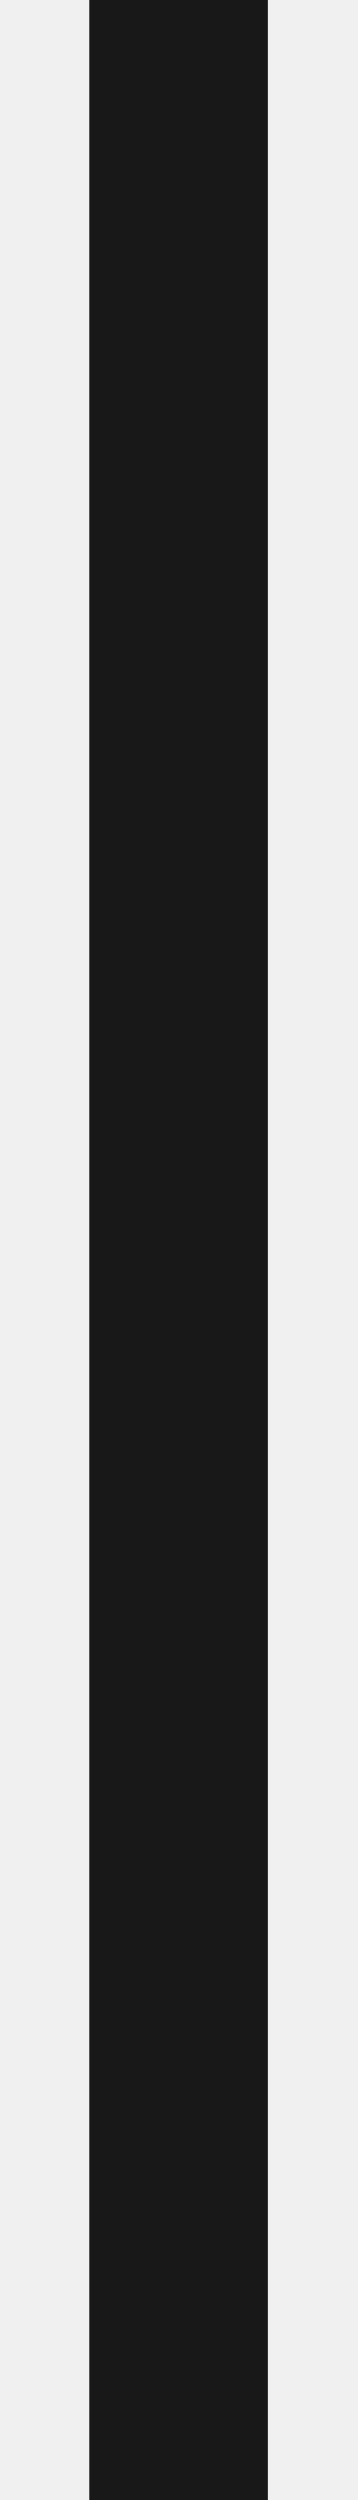
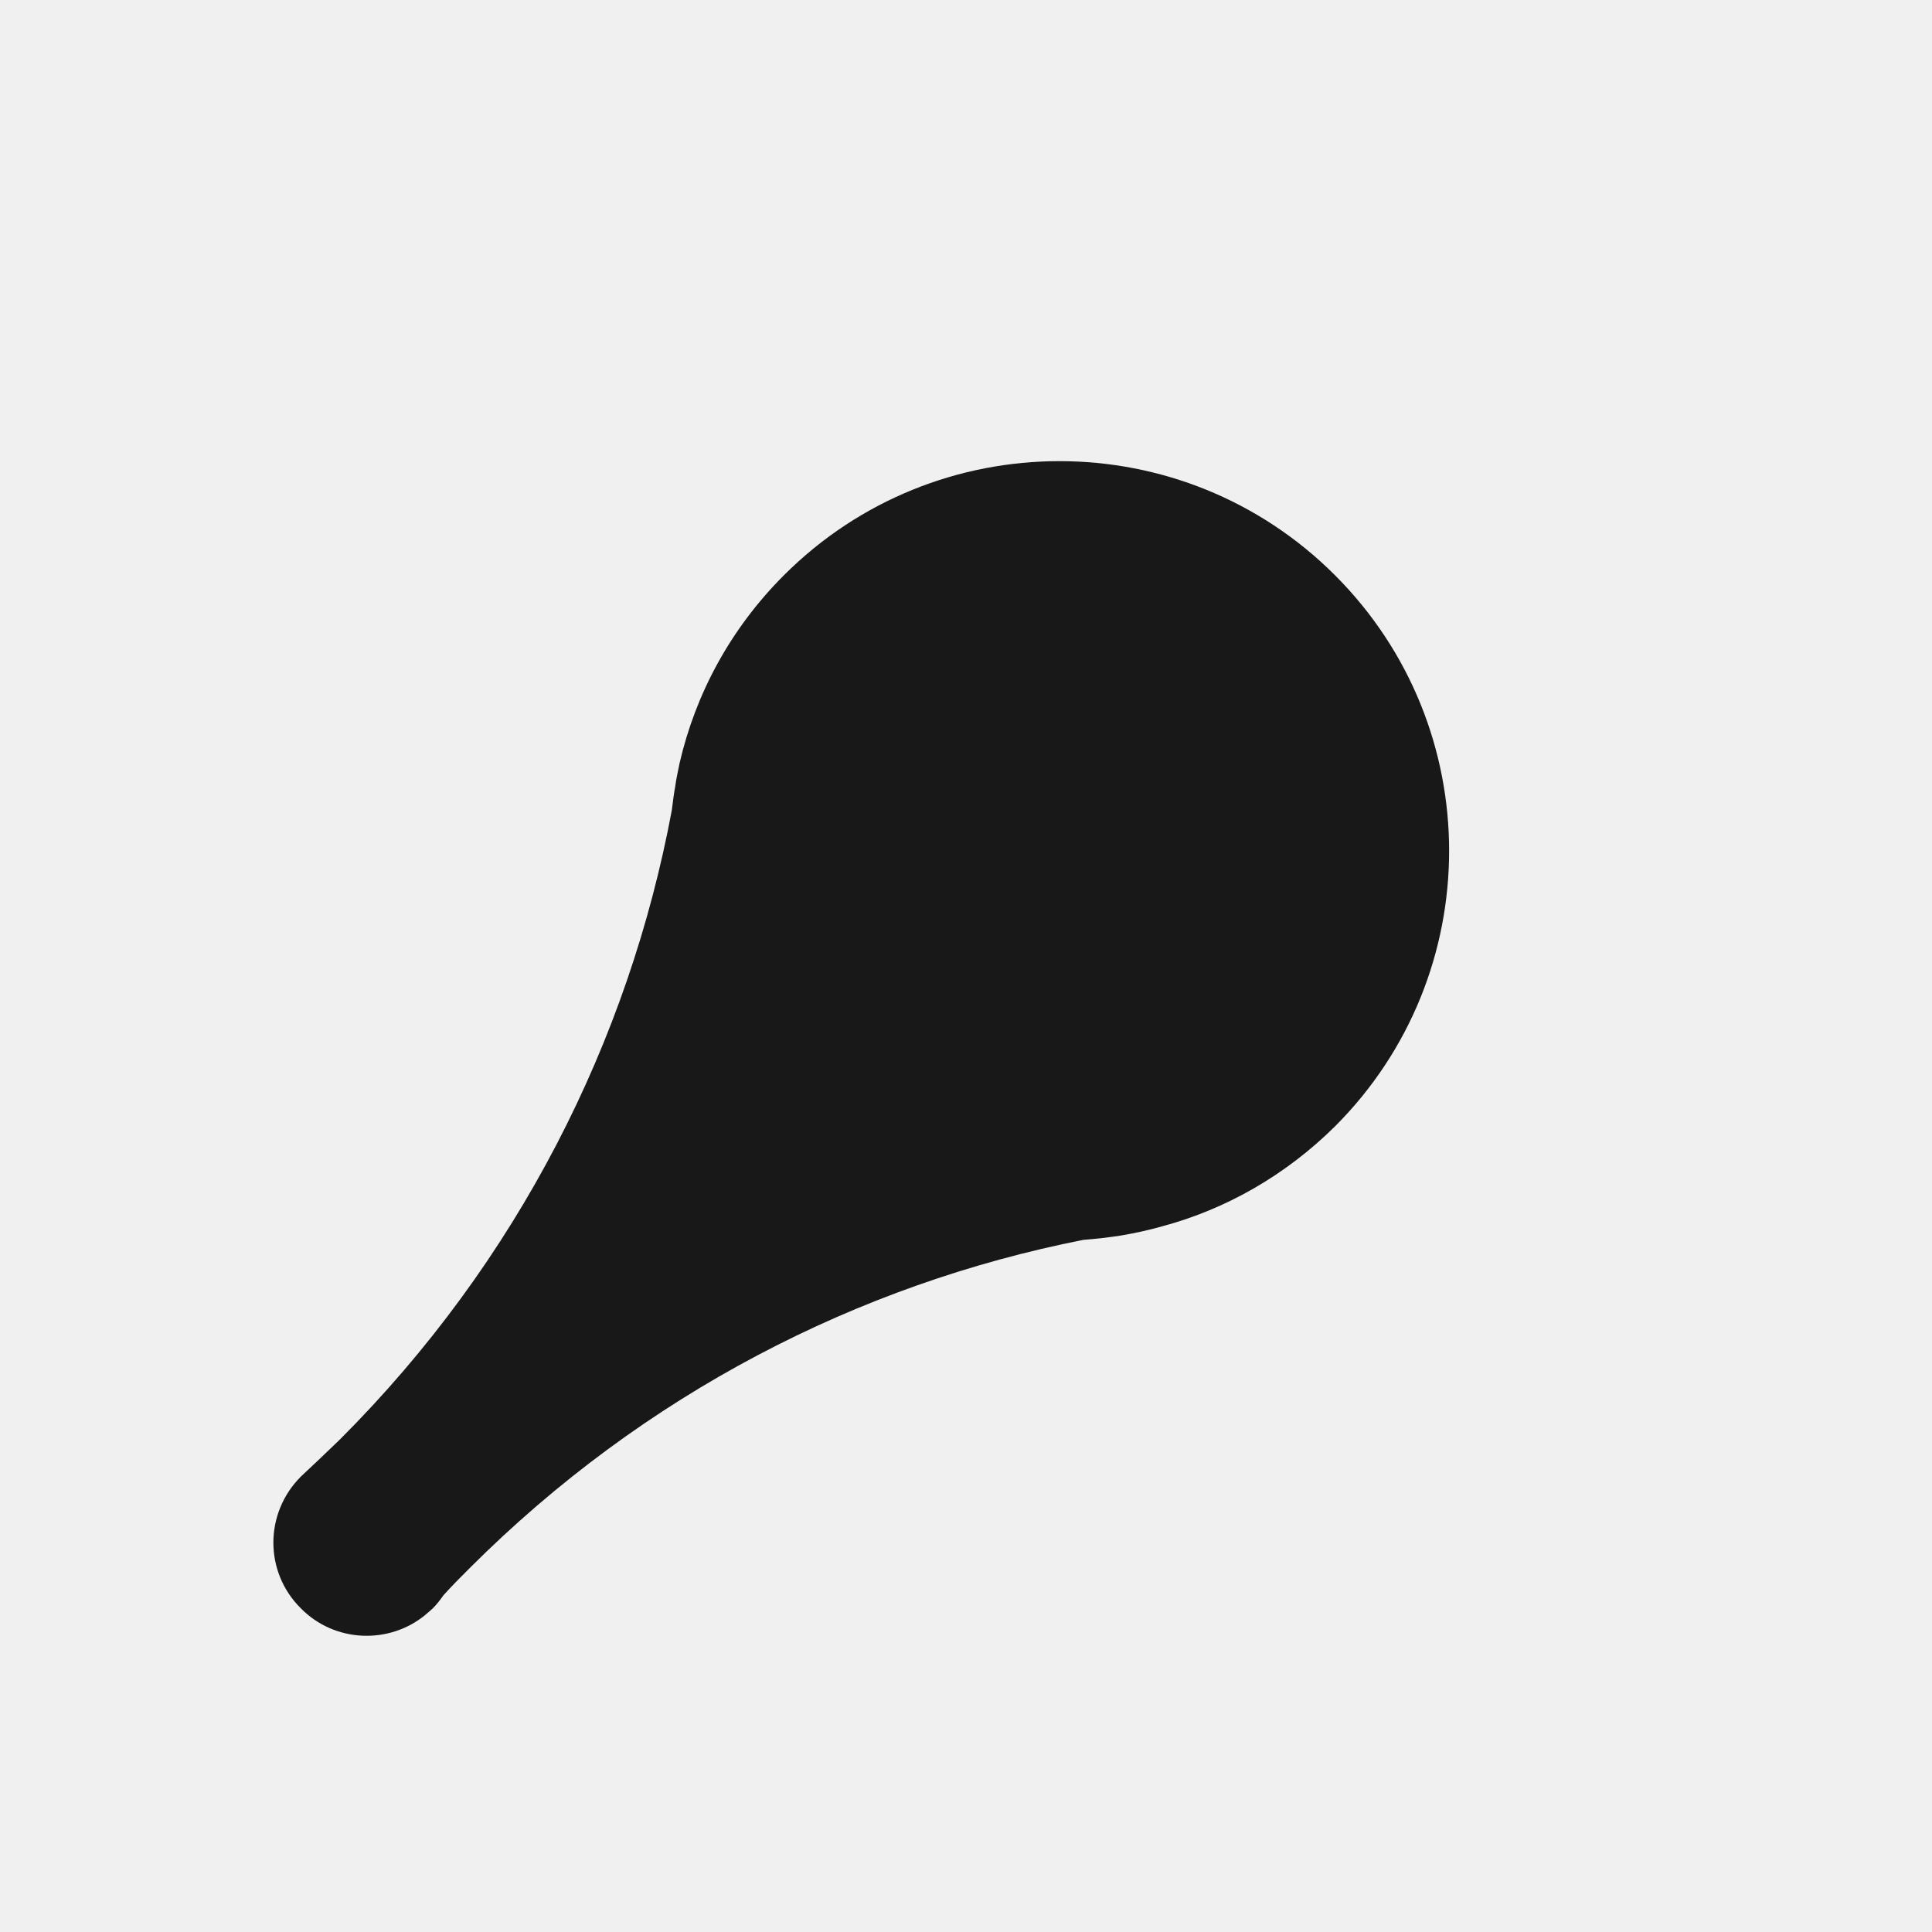
- <svg xmlns="http://www.w3.org/2000/svg" version="1.1" width="2px" height="14px">
+ <svg xmlns="http://www.w3.org/2000/svg" version="1.1" width="4px" height="4px">
  <defs>
    <pattern id="BGPattern" patternUnits="userSpaceOnUse" alignment="0 0" imageRepeat="None" />
-     <mask fill="white" id="Clip384">
-       <path d="M 0.5 14  L 0.5 0  L 1.5 0  L 1.5 14  L 0.5 14  Z " fill-rule="evenodd" />
+     <mask fill="white" id="Clip1720">
+       <path d="M 2.764 2.332  C 3.079 2.017  3.079 1.506  2.764 1.191  C 2.449 0.876  1.938 0.876  1.623 1.191  C 1.512 1.302  1.44 1.437  1.407 1.58  C 1.404 1.596  1.4 1.612  1.398 1.628  C 1.395 1.644  1.393 1.661  1.391 1.677  C 1.302 2.154  1.073 2.611  0.704 2.98  C 0.677 3.006  0.65 3.032  0.623 3.057  C 0.547 3.133  0.547 3.255  0.623 3.33  C 0.693 3.401  0.805 3.405  0.88 3.344  C 0.885 3.34  0.89 3.335  0.896 3.33  C 0.904 3.322  0.911 3.313  0.918 3.303  C 0.935 3.284  0.953 3.266  0.972 3.247  C 1.333 2.886  1.777 2.659  2.243 2.567  C 2.269 2.565  2.295 2.562  2.321 2.558  C 2.35 2.553  2.378 2.547  2.406 2.539  C 2.537 2.504  2.661 2.434  2.764 2.332  Z " fill-rule="evenodd" />
    </mask>
  </defs>
-   <g transform="matrix(1 0 0 1 -731 -482 )">
-     <path d="M 0.5 14  L 0.5 0  L 1.5 0  L 1.5 14  L 0.5 14  Z " fill-rule="nonzero" fill="rgba(0, 0, 0, 0.898)" stroke="none" transform="matrix(1 0 0 1 731 482 )" class="fill" />
-     <path d="M 0.5 14  L 0.5 0  L 1.5 0  L 1.5 14  L 0.5 14  Z " stroke-width="0" stroke-dasharray="0" stroke="rgba(255, 255, 255, 0)" fill="none" transform="matrix(1 0 0 1 731 482 )" class="stroke" mask="url(#Clip384)" />
+   <g transform="matrix(1 0 0 1 -592 -785 )">
+     <path d="M 2.764 2.332  C 3.079 2.017  3.079 1.506  2.764 1.191  C 2.449 0.876  1.938 0.876  1.623 1.191  C 1.512 1.302  1.44 1.437  1.407 1.58  C 1.404 1.596  1.4 1.612  1.398 1.628  C 1.395 1.644  1.393 1.661  1.391 1.677  C 1.302 2.154  1.073 2.611  0.704 2.98  C 0.677 3.006  0.65 3.032  0.623 3.057  C 0.547 3.133  0.547 3.255  0.623 3.33  C 0.693 3.401  0.805 3.405  0.88 3.344  C 0.885 3.34  0.89 3.335  0.896 3.33  C 0.904 3.322  0.911 3.313  0.918 3.303  C 0.935 3.284  0.953 3.266  0.972 3.247  C 1.333 2.886  1.777 2.659  2.243 2.567  C 2.269 2.565  2.295 2.562  2.321 2.558  C 2.35 2.553  2.378 2.547  2.406 2.539  C 2.537 2.504  2.661 2.434  2.764 2.332  Z " fill-rule="nonzero" fill="rgba(0, 0, 0, 0.898)" stroke="none" transform="matrix(1 0 0 1 592 785 )" class="fill" />
+     <path d="M 2.764 2.332  C 3.079 2.017  3.079 1.506  2.764 1.191  C 2.449 0.876  1.938 0.876  1.623 1.191  C 1.512 1.302  1.44 1.437  1.407 1.58  C 1.404 1.596  1.4 1.612  1.398 1.628  C 1.395 1.644  1.393 1.661  1.391 1.677  C 1.302 2.154  1.073 2.611  0.704 2.98  C 0.677 3.006  0.65 3.032  0.623 3.057  C 0.547 3.133  0.547 3.255  0.623 3.33  C 0.693 3.401  0.805 3.405  0.88 3.344  C 0.885 3.34  0.89 3.335  0.896 3.33  C 0.904 3.322  0.911 3.313  0.918 3.303  C 0.935 3.284  0.953 3.266  0.972 3.247  C 1.333 2.886  1.777 2.659  2.243 2.567  C 2.269 2.565  2.295 2.562  2.321 2.558  C 2.35 2.553  2.378 2.547  2.406 2.539  C 2.537 2.504  2.661 2.434  2.764 2.332  Z " stroke-width="0" stroke-dasharray="0" stroke="rgba(255, 255, 255, 0)" fill="none" transform="matrix(1 0 0 1 592 785 )" class="stroke" mask="url(#Clip1720)" />
  </g>
</svg>
